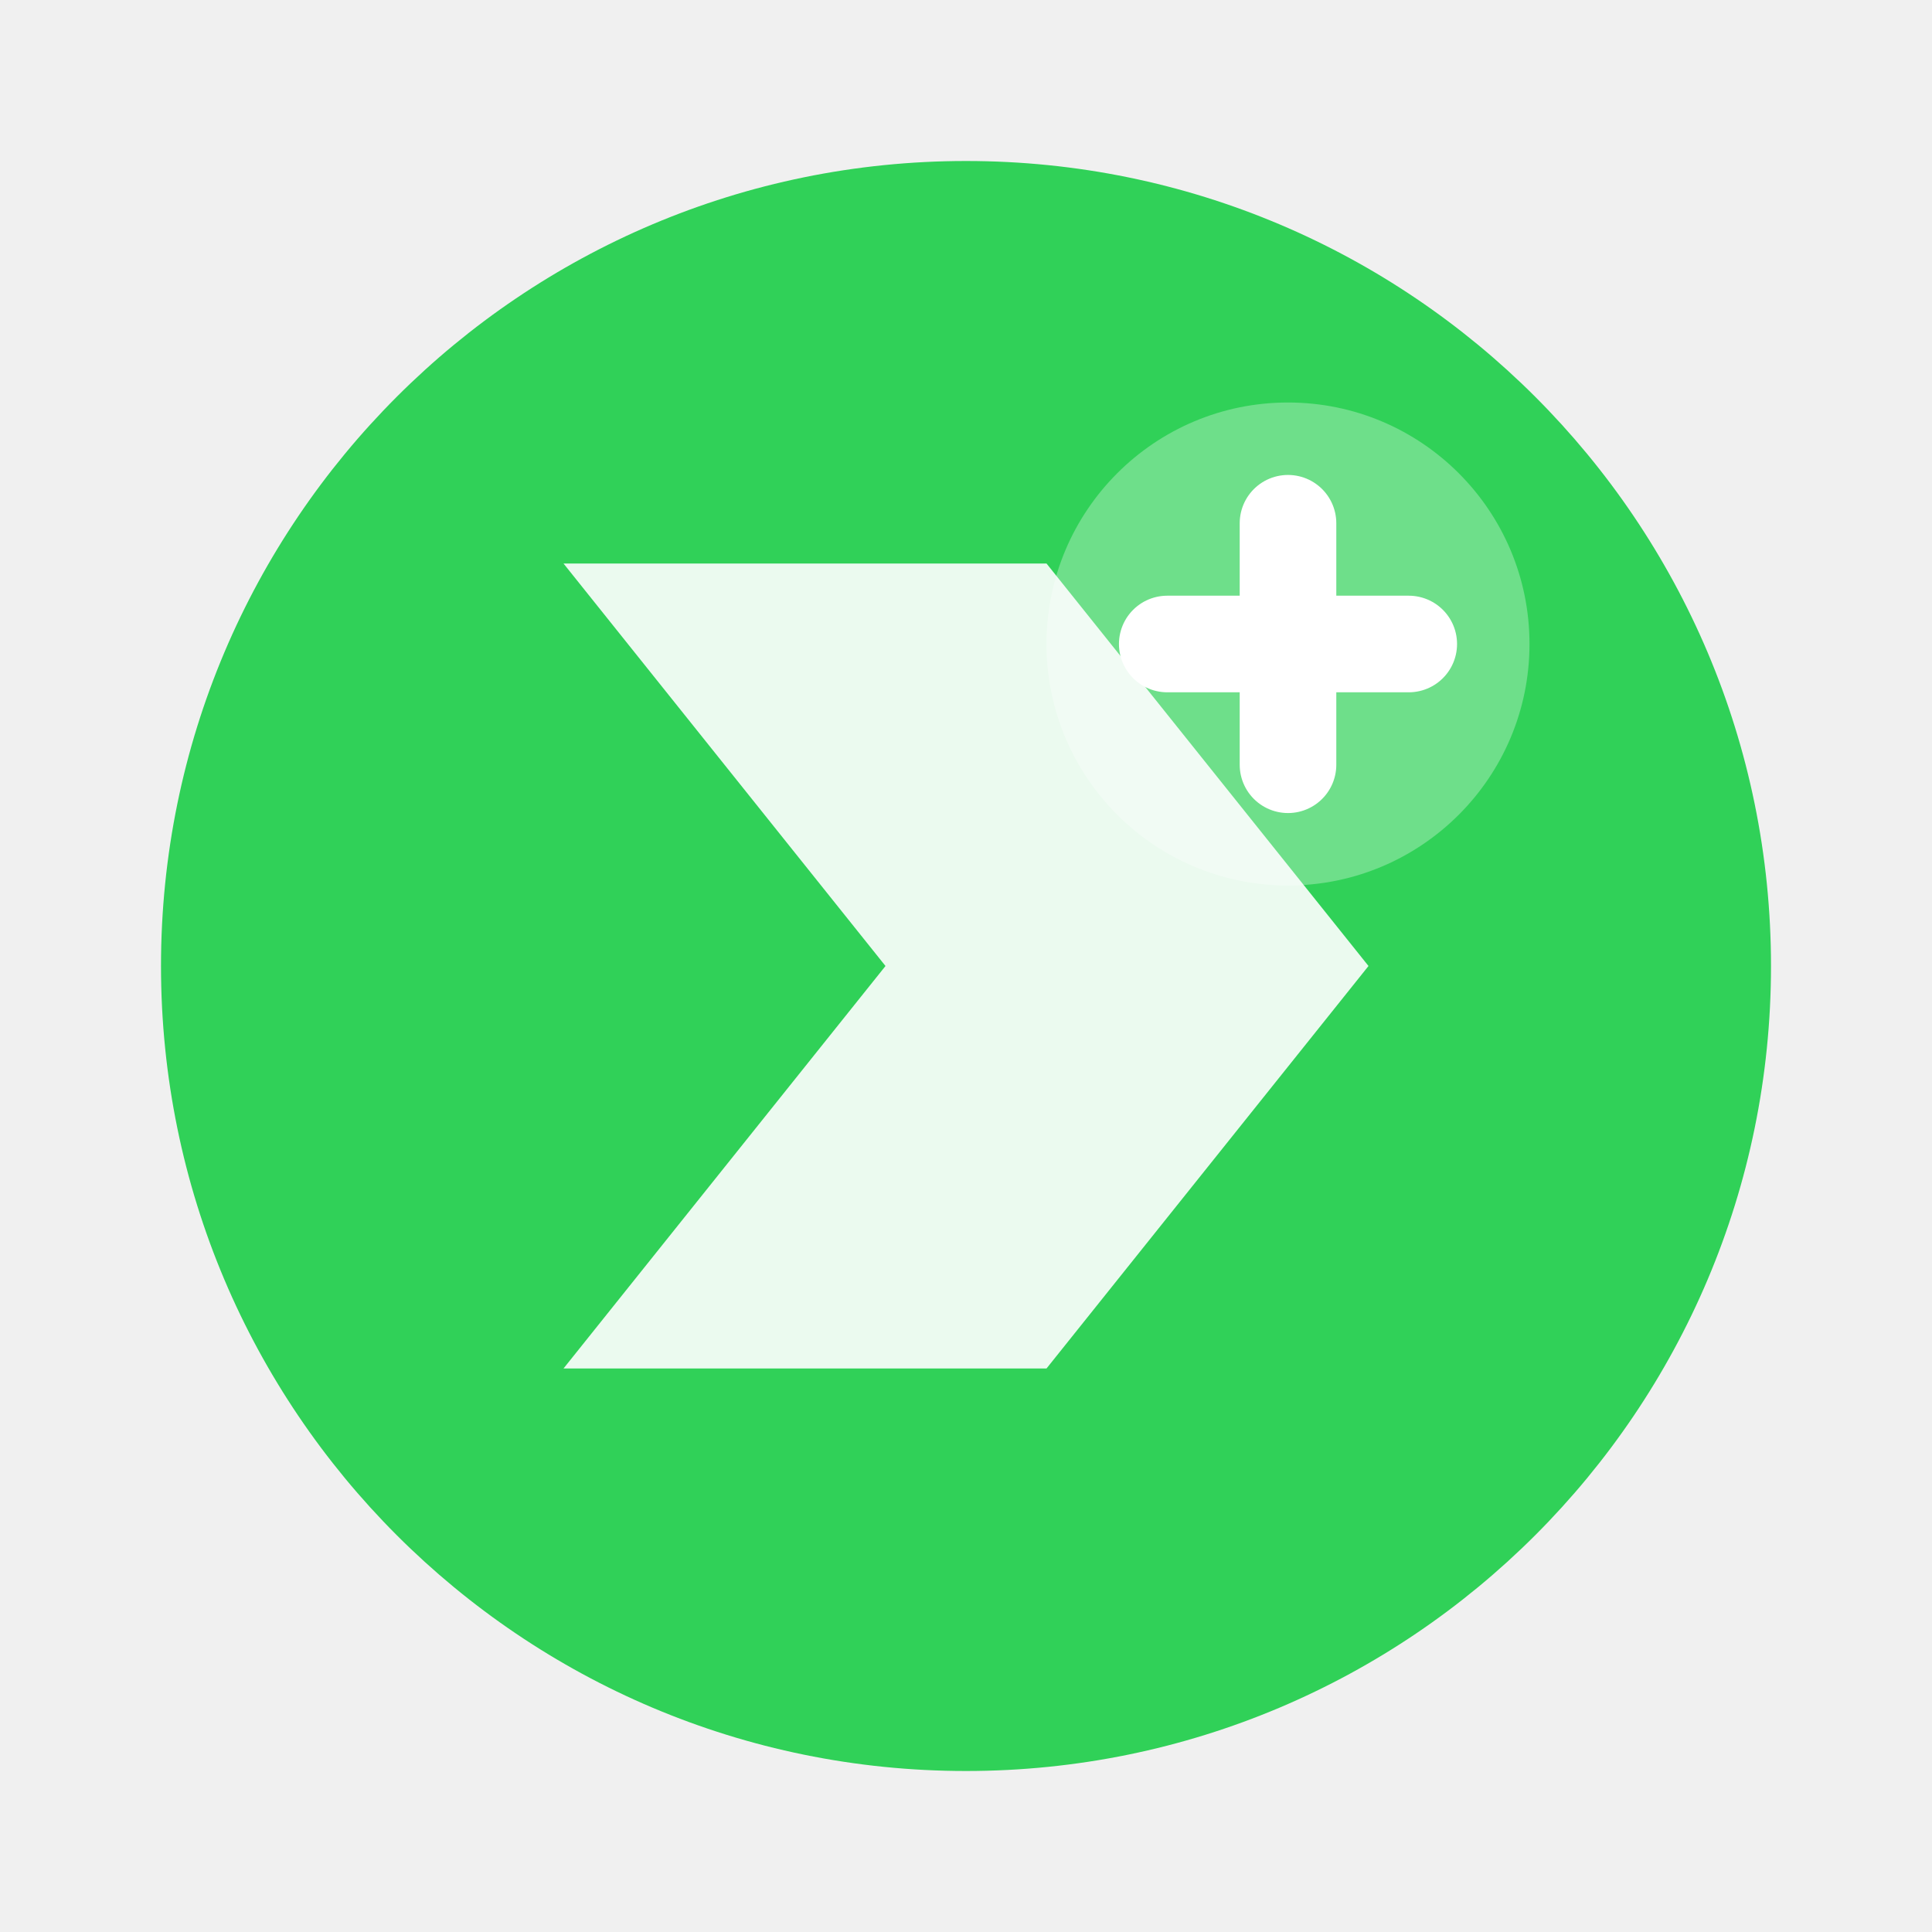
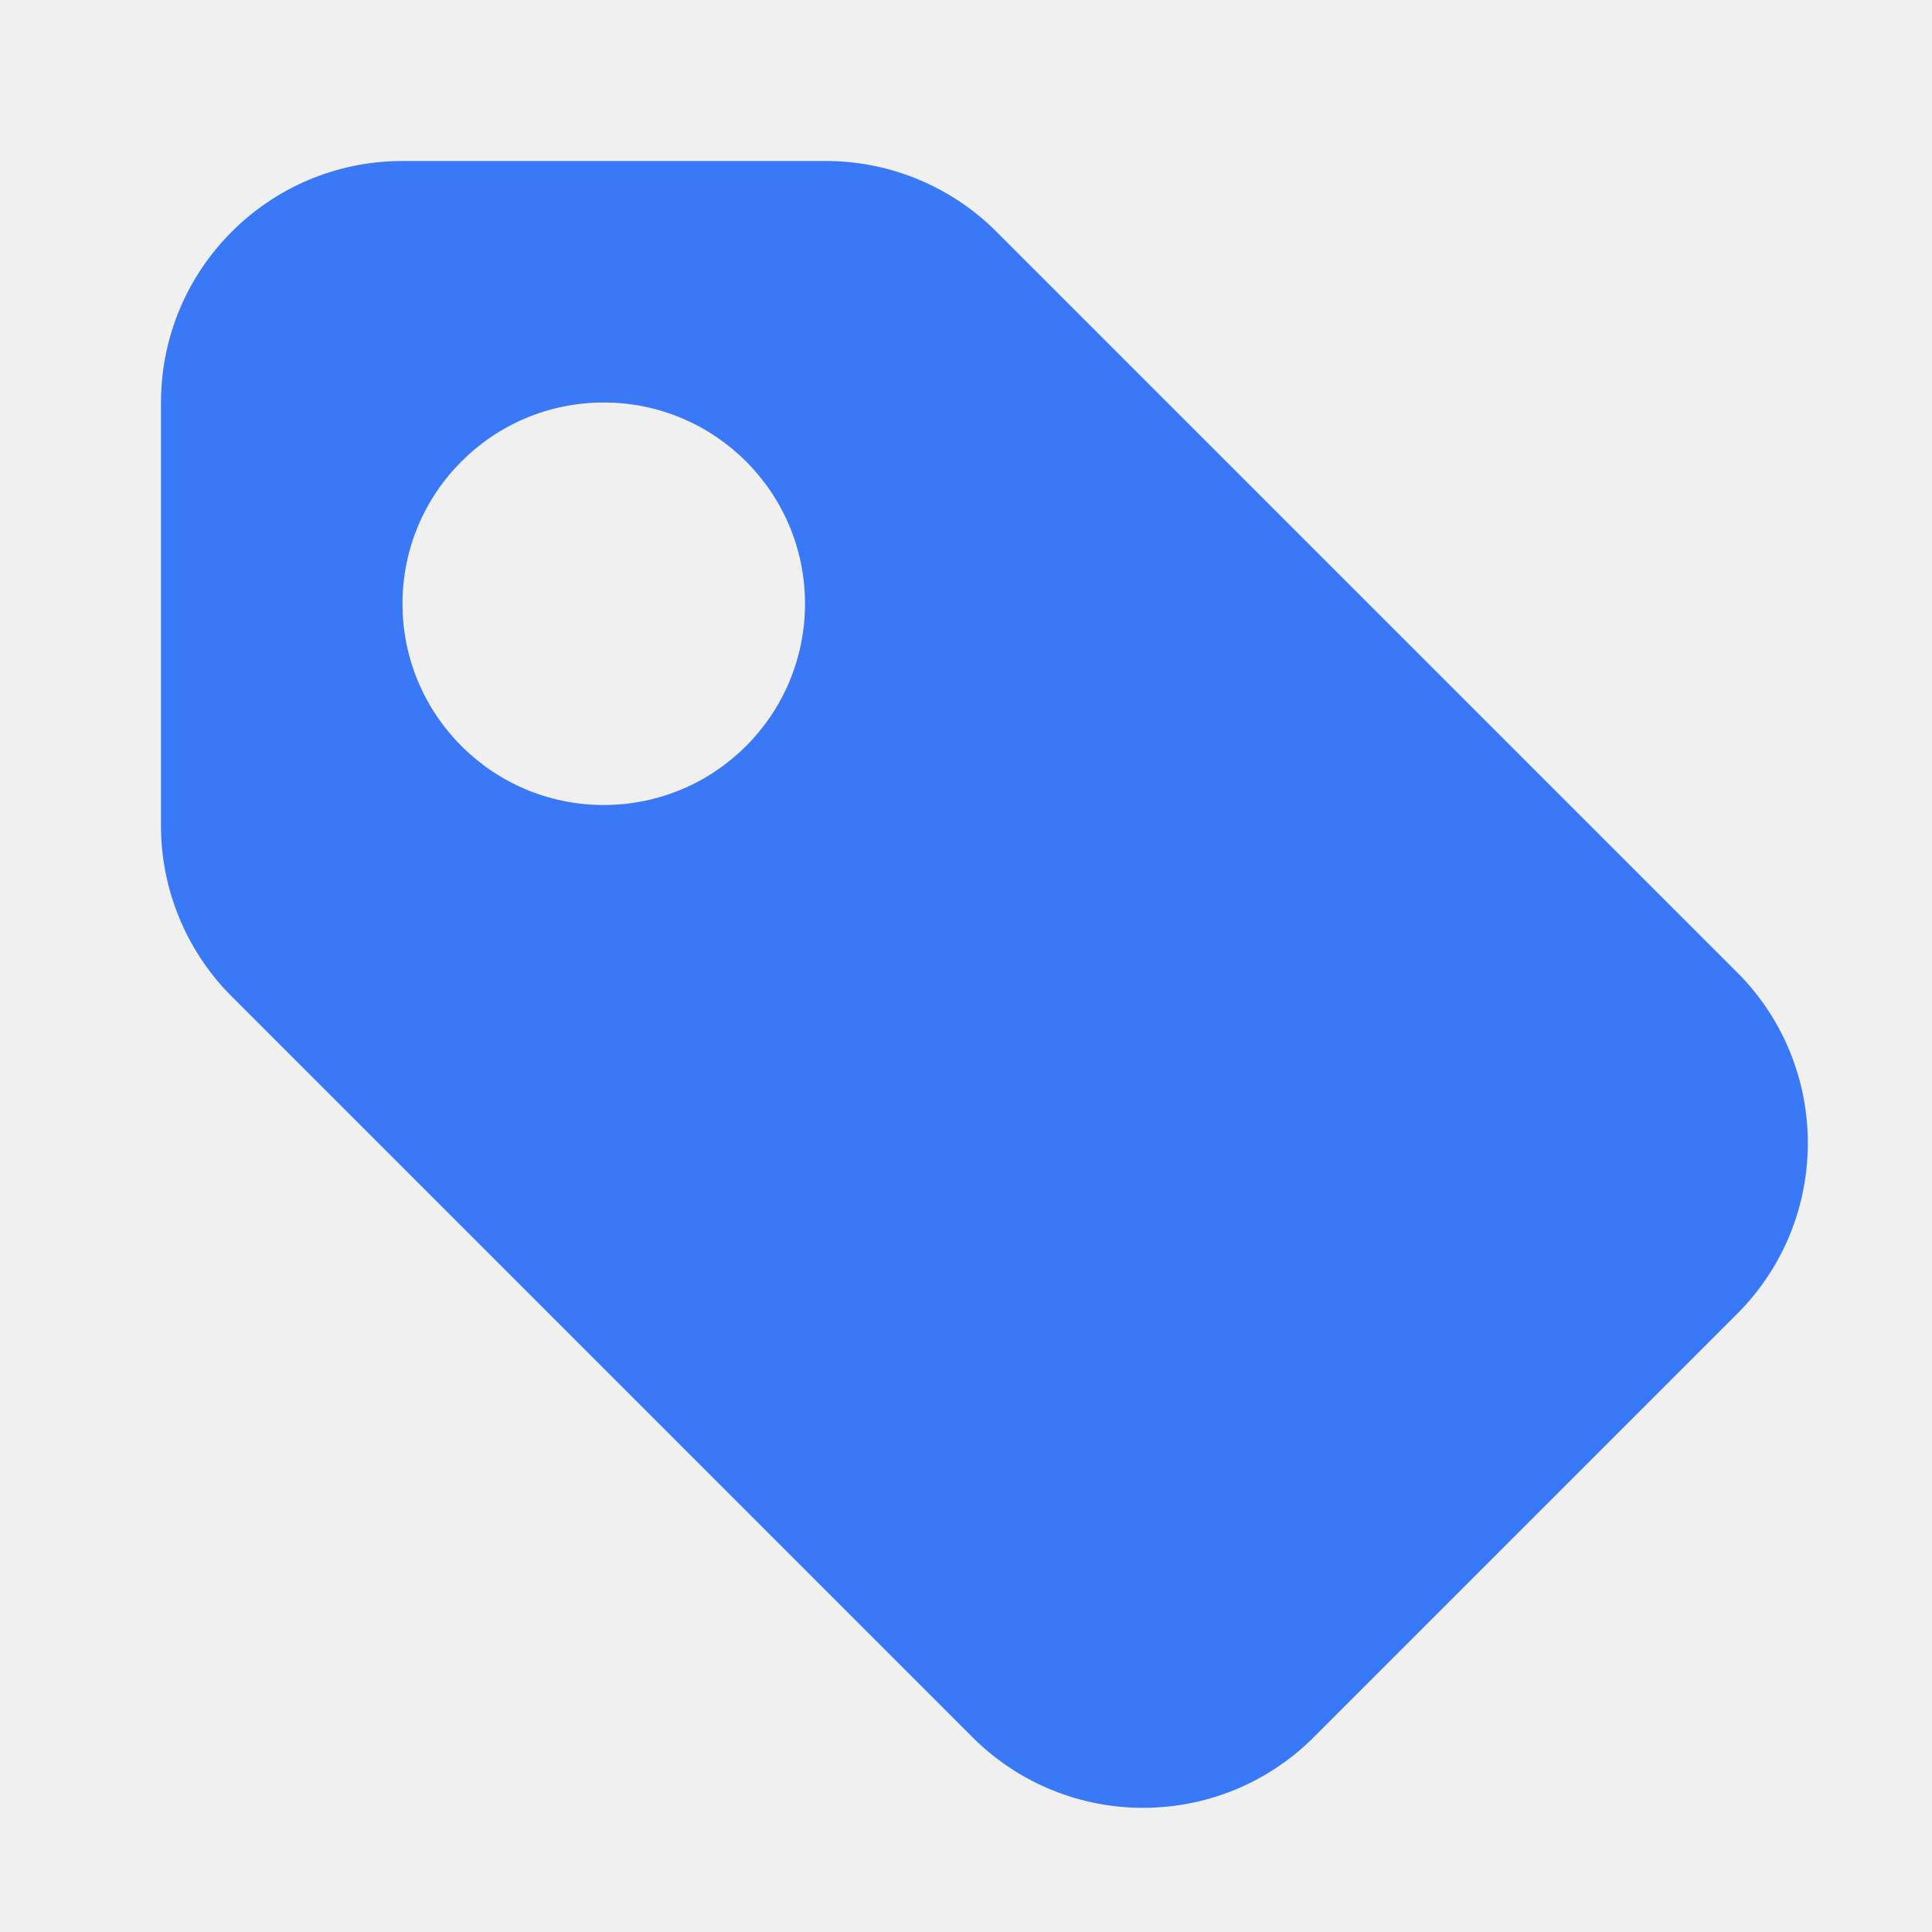
- <svg xmlns="http://www.w3.org/2000/svg" viewBox="0 0 24 24" fill="none">
-   <circle cx="12" cy="12" r="10" fill="url(#gradient3)" />
-   <path d="M7 7h6l4 5-4 5H7l4-5-4-5z" fill="white" opacity="0.9" />
-   <circle cx="16" cy="8" r="3" fill="white" opacity="0.3" />
-   <path d="M16 6.5v3M14.5 8h3" stroke="white" stroke-width="1.2" stroke-linecap="round" />
-   <defs>
-     <linearGradient id="gradient3" x1="2" y1="2" x2="22" y2="22">
-       <stop offset="0%" stop-color="#30D158" />
-       <stop offset="100%" stop-color="#34C759" />
-     </linearGradient>
-   </defs>
+ <svg xmlns="http://www.w3.org/2000/svg" viewBox="0 0 24 24" fill="#3978f6">
+   <path fill-rule="evenodd" d="M5 2h5.3a3 3 0 0 1 2.1.9l9.2 9.2a3 3 0 0 1 0 4.2l-5.3 5.3a3 3 0 0 1-4.2 0l-9.2-9.2a3 3 0 0 1-.9-2.1V5a3 3 0 0 1 3-3Zm2.5 3A2.5 2.5 0 1 0 7.5 10a2.5 2.5 0 0 0 0-5Z" />
</svg>
